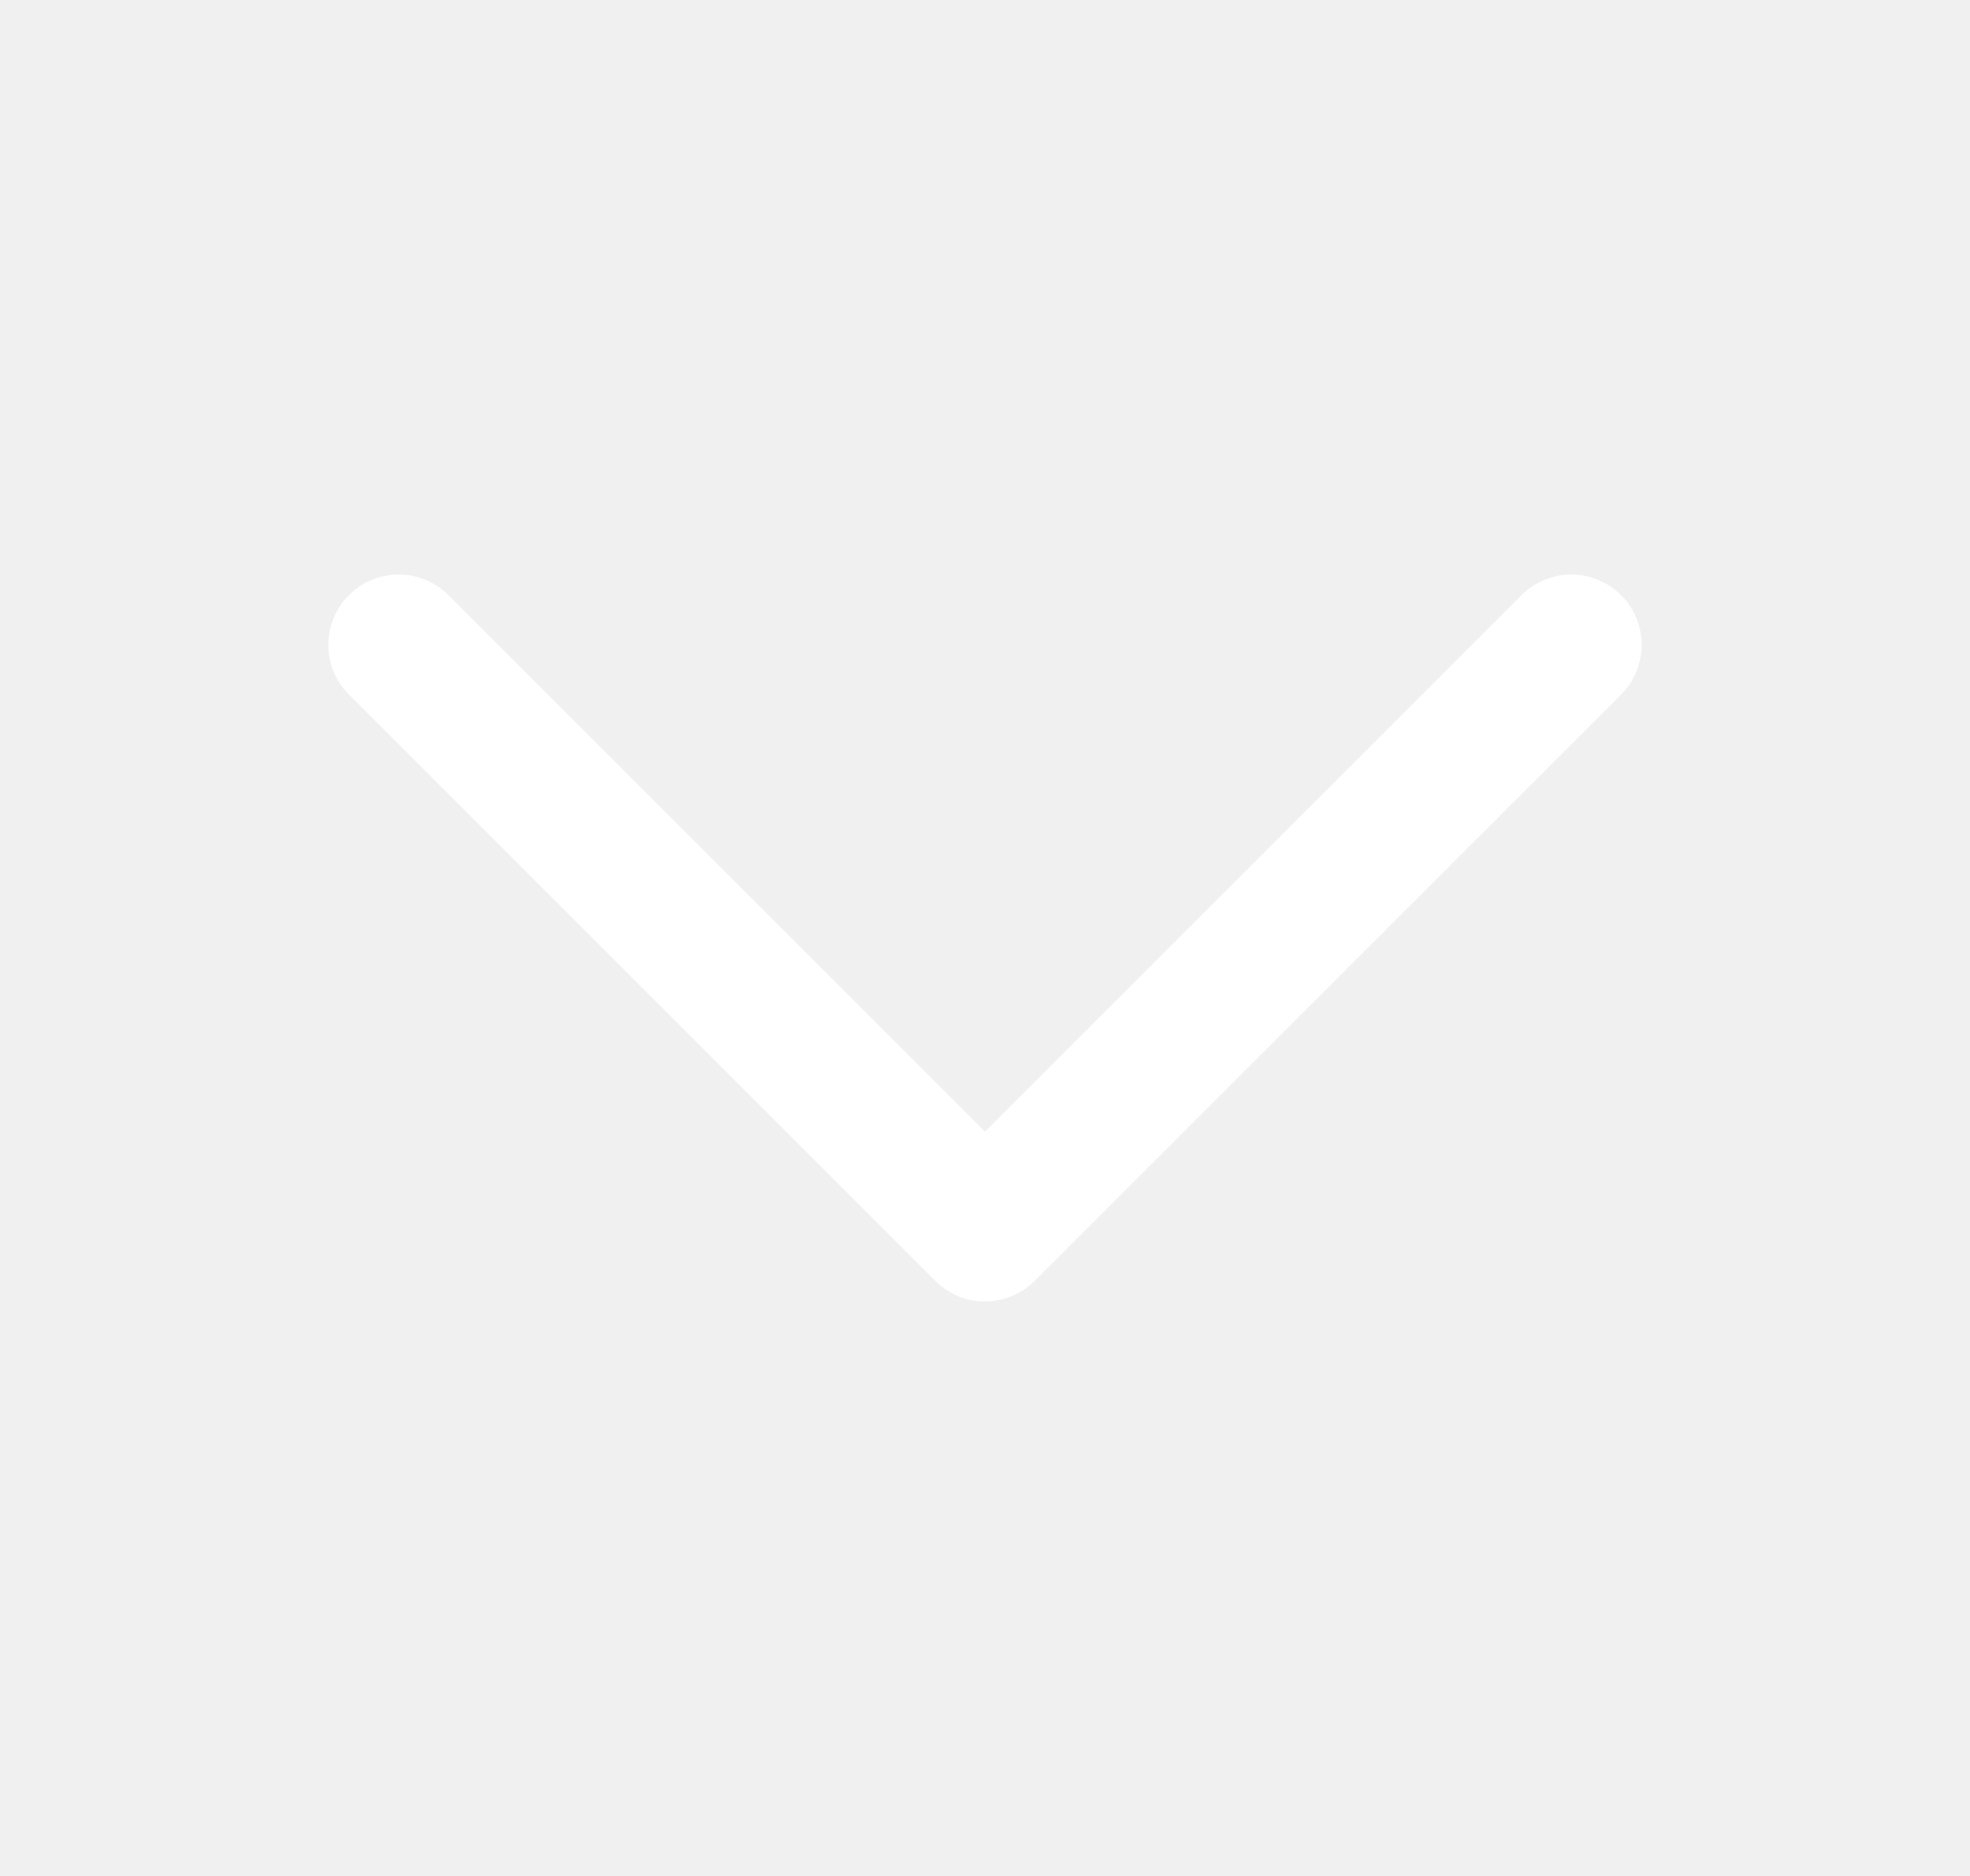
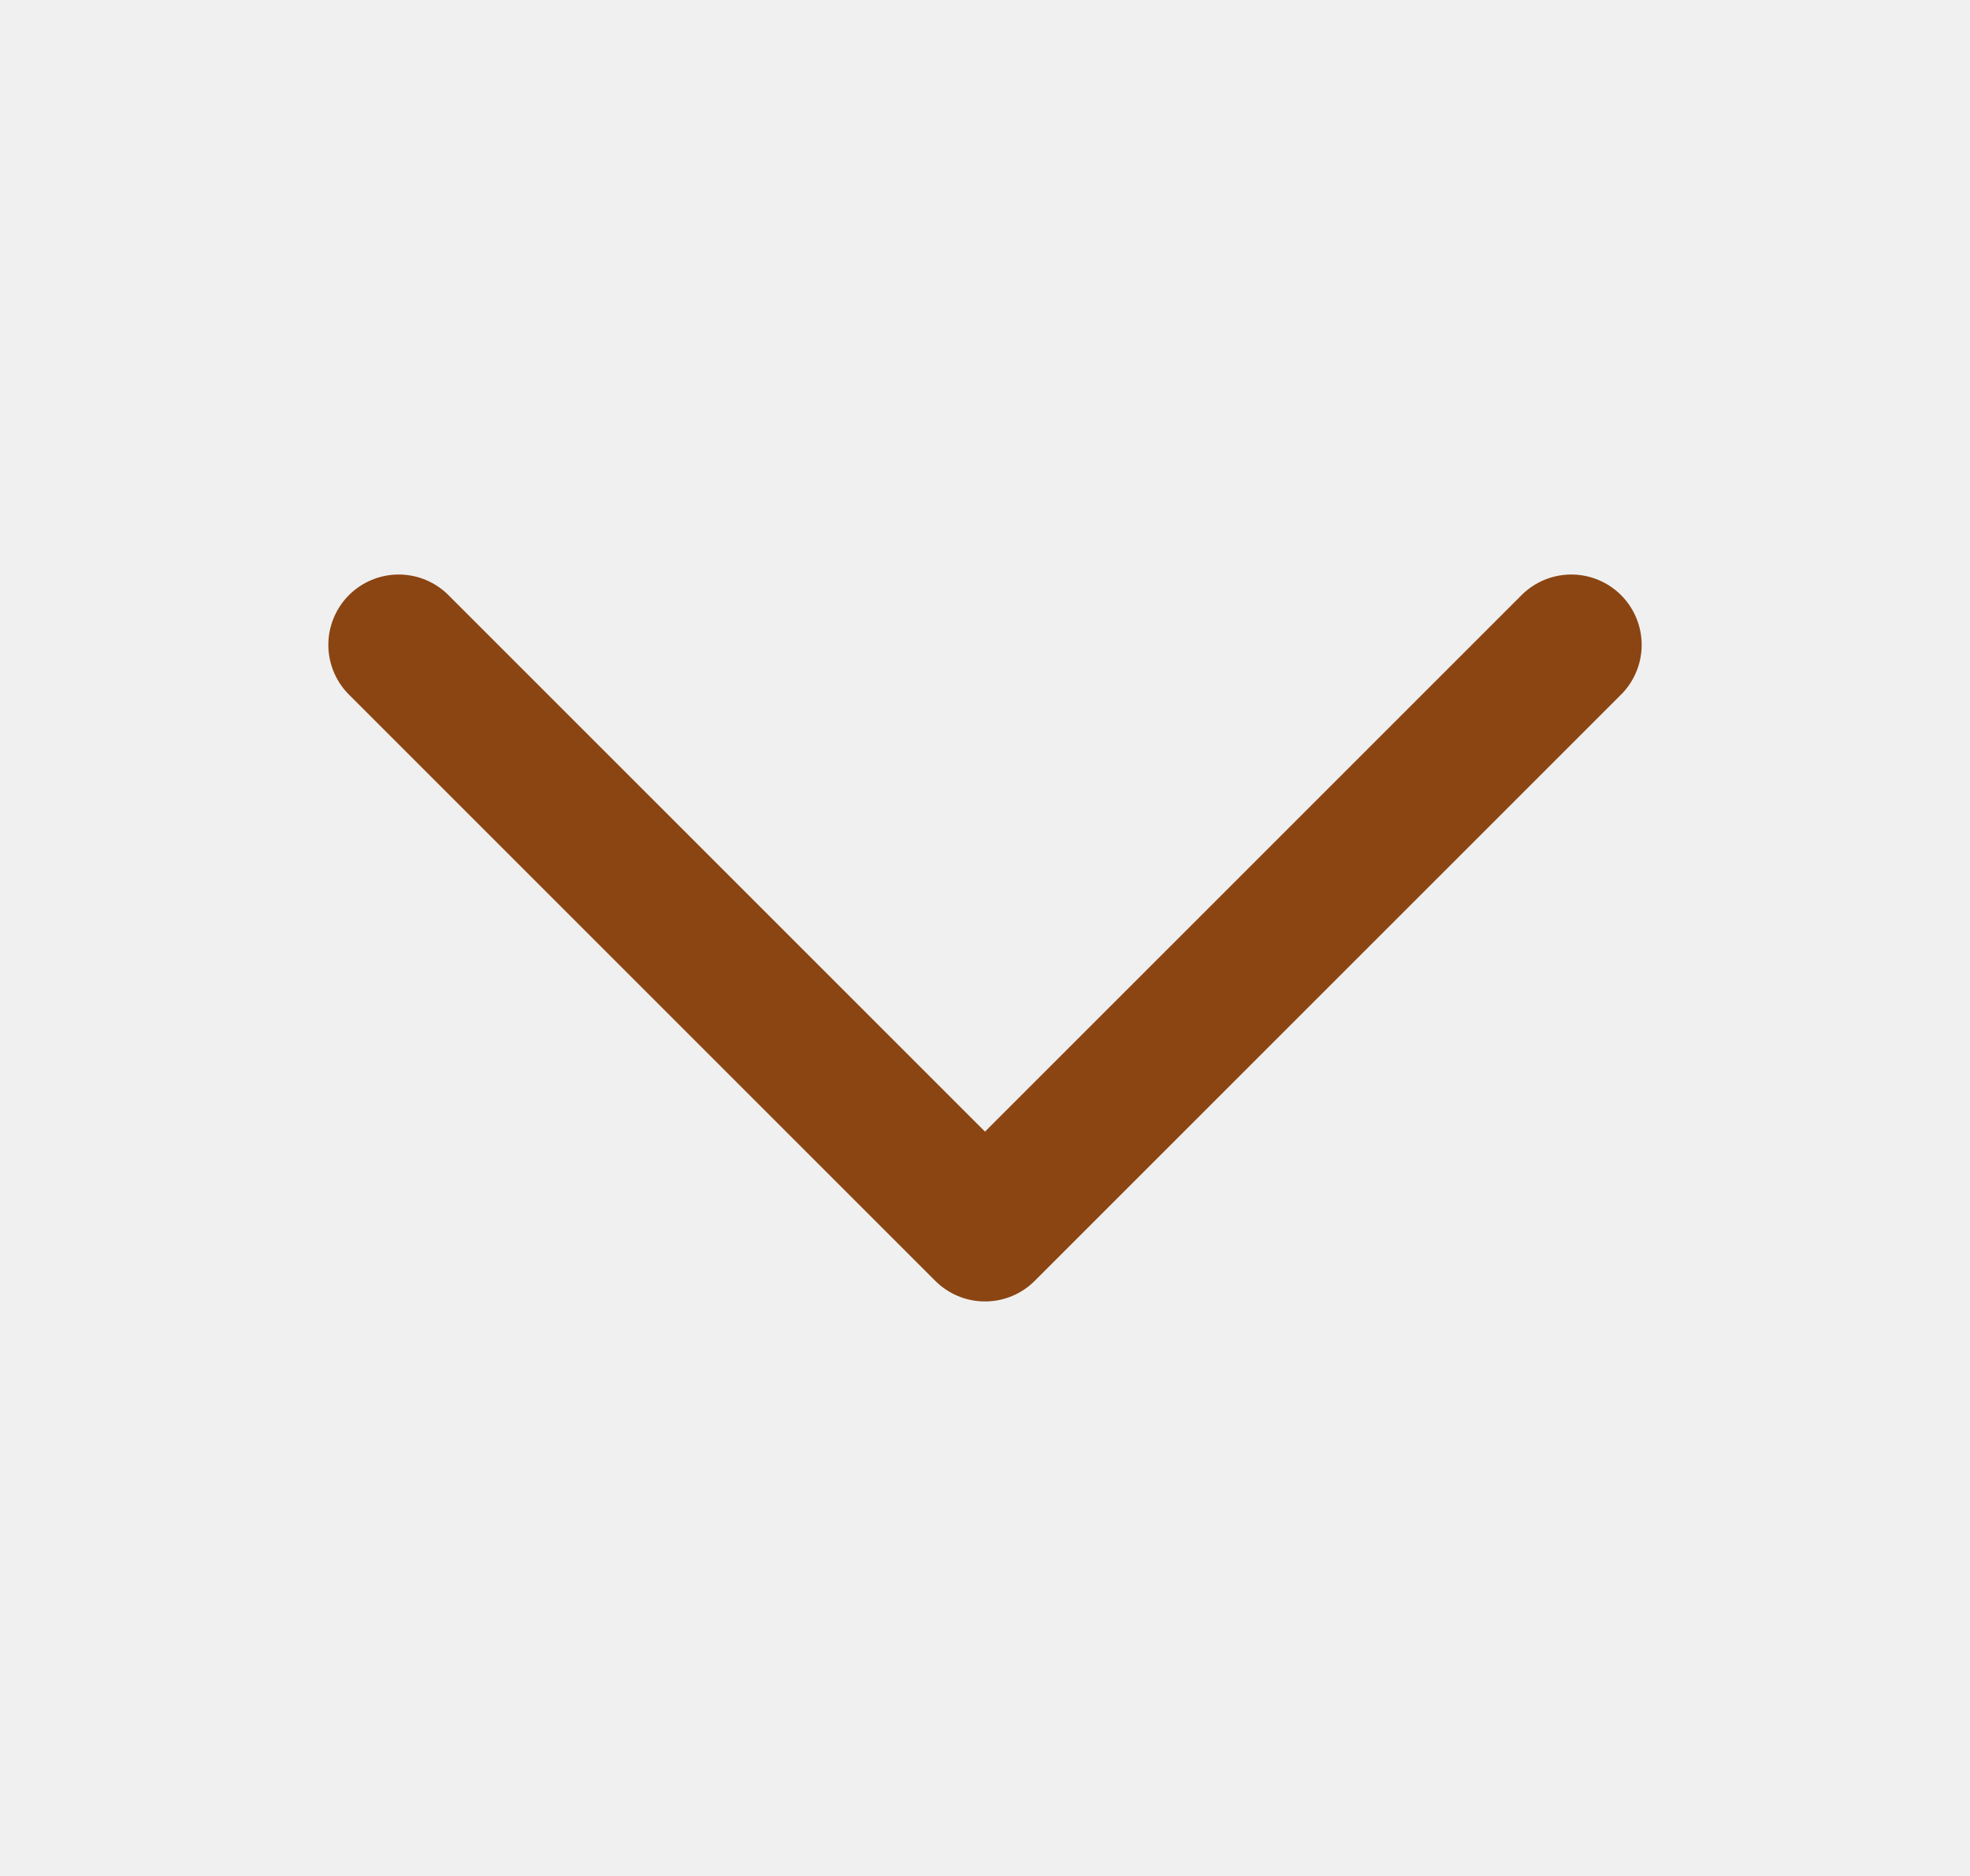
<svg xmlns="http://www.w3.org/2000/svg" width="21" height="20" viewBox="0 0 21 20" fill="none">
-   <path d="M16.75 6.875L10.5 13.125L4.25 6.875" stroke="white" stroke-width="1.5" stroke-linecap="round" stroke-linejoin="round" />
+   <path d="M16.75 6.875L10.5 13.125L4.25 6.875" stroke="#8b4513" stroke-width="1.5" stroke-linecap="round" stroke-linejoin="round" />
</svg>
